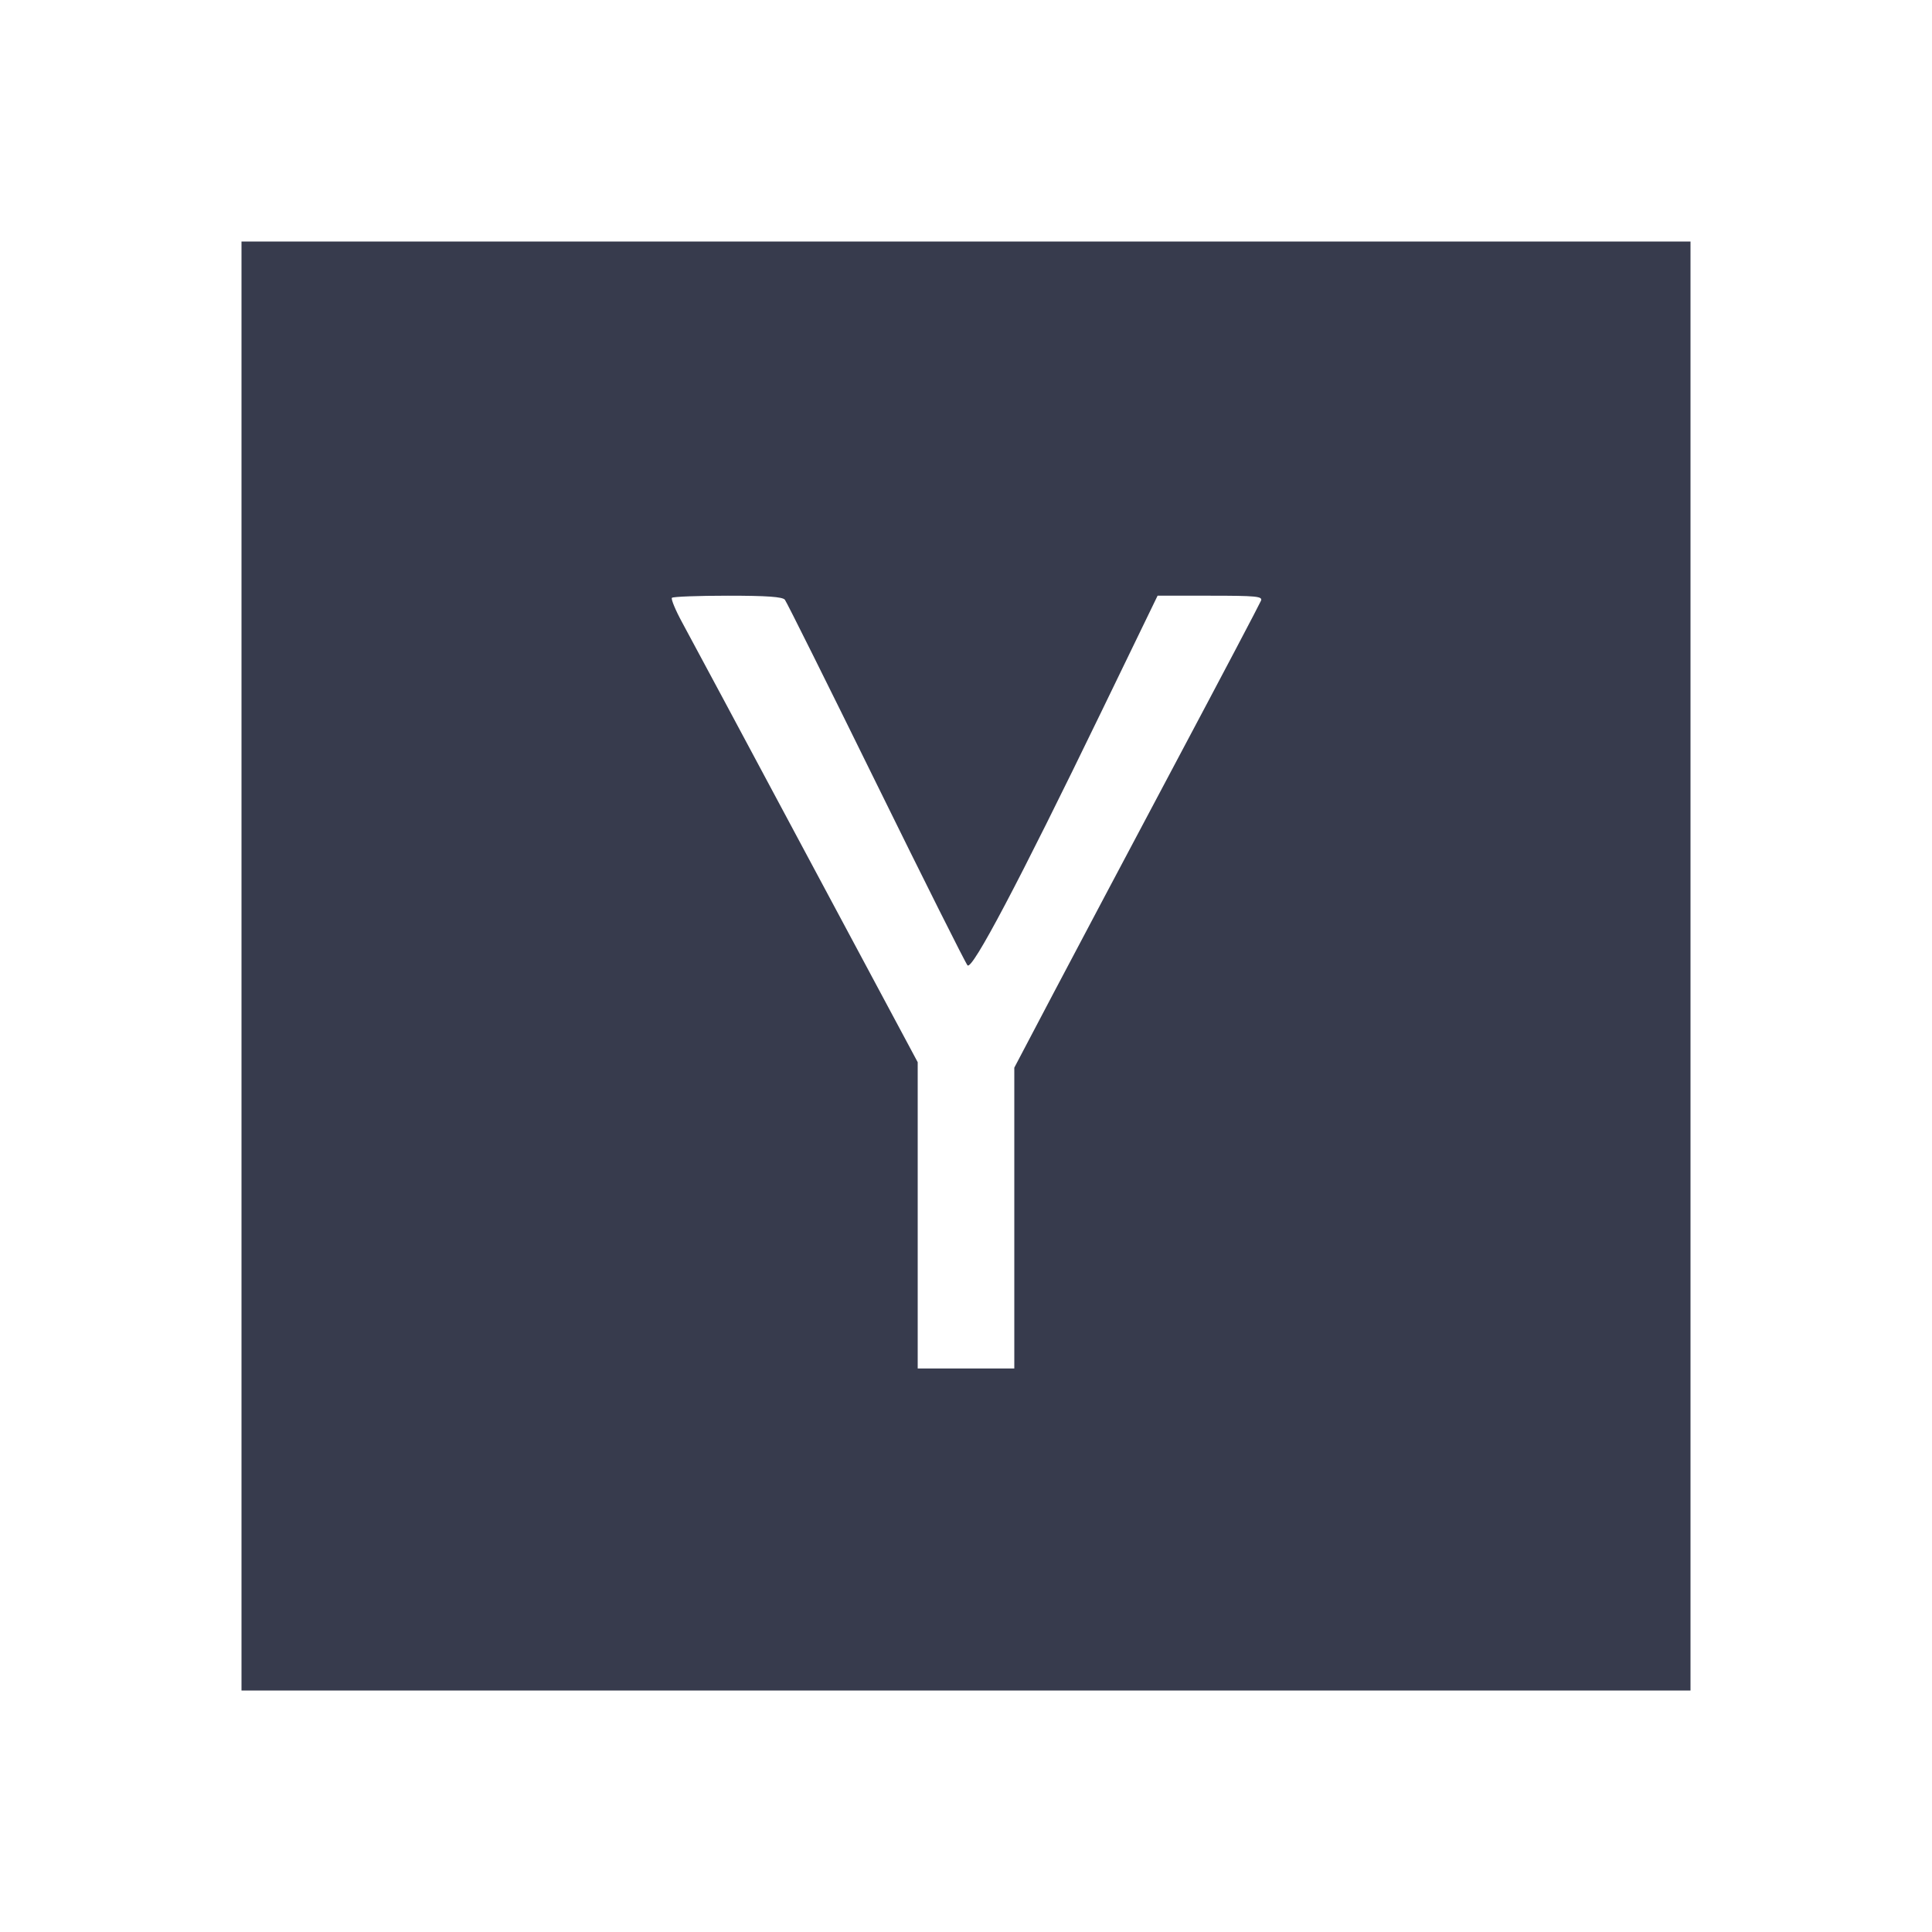
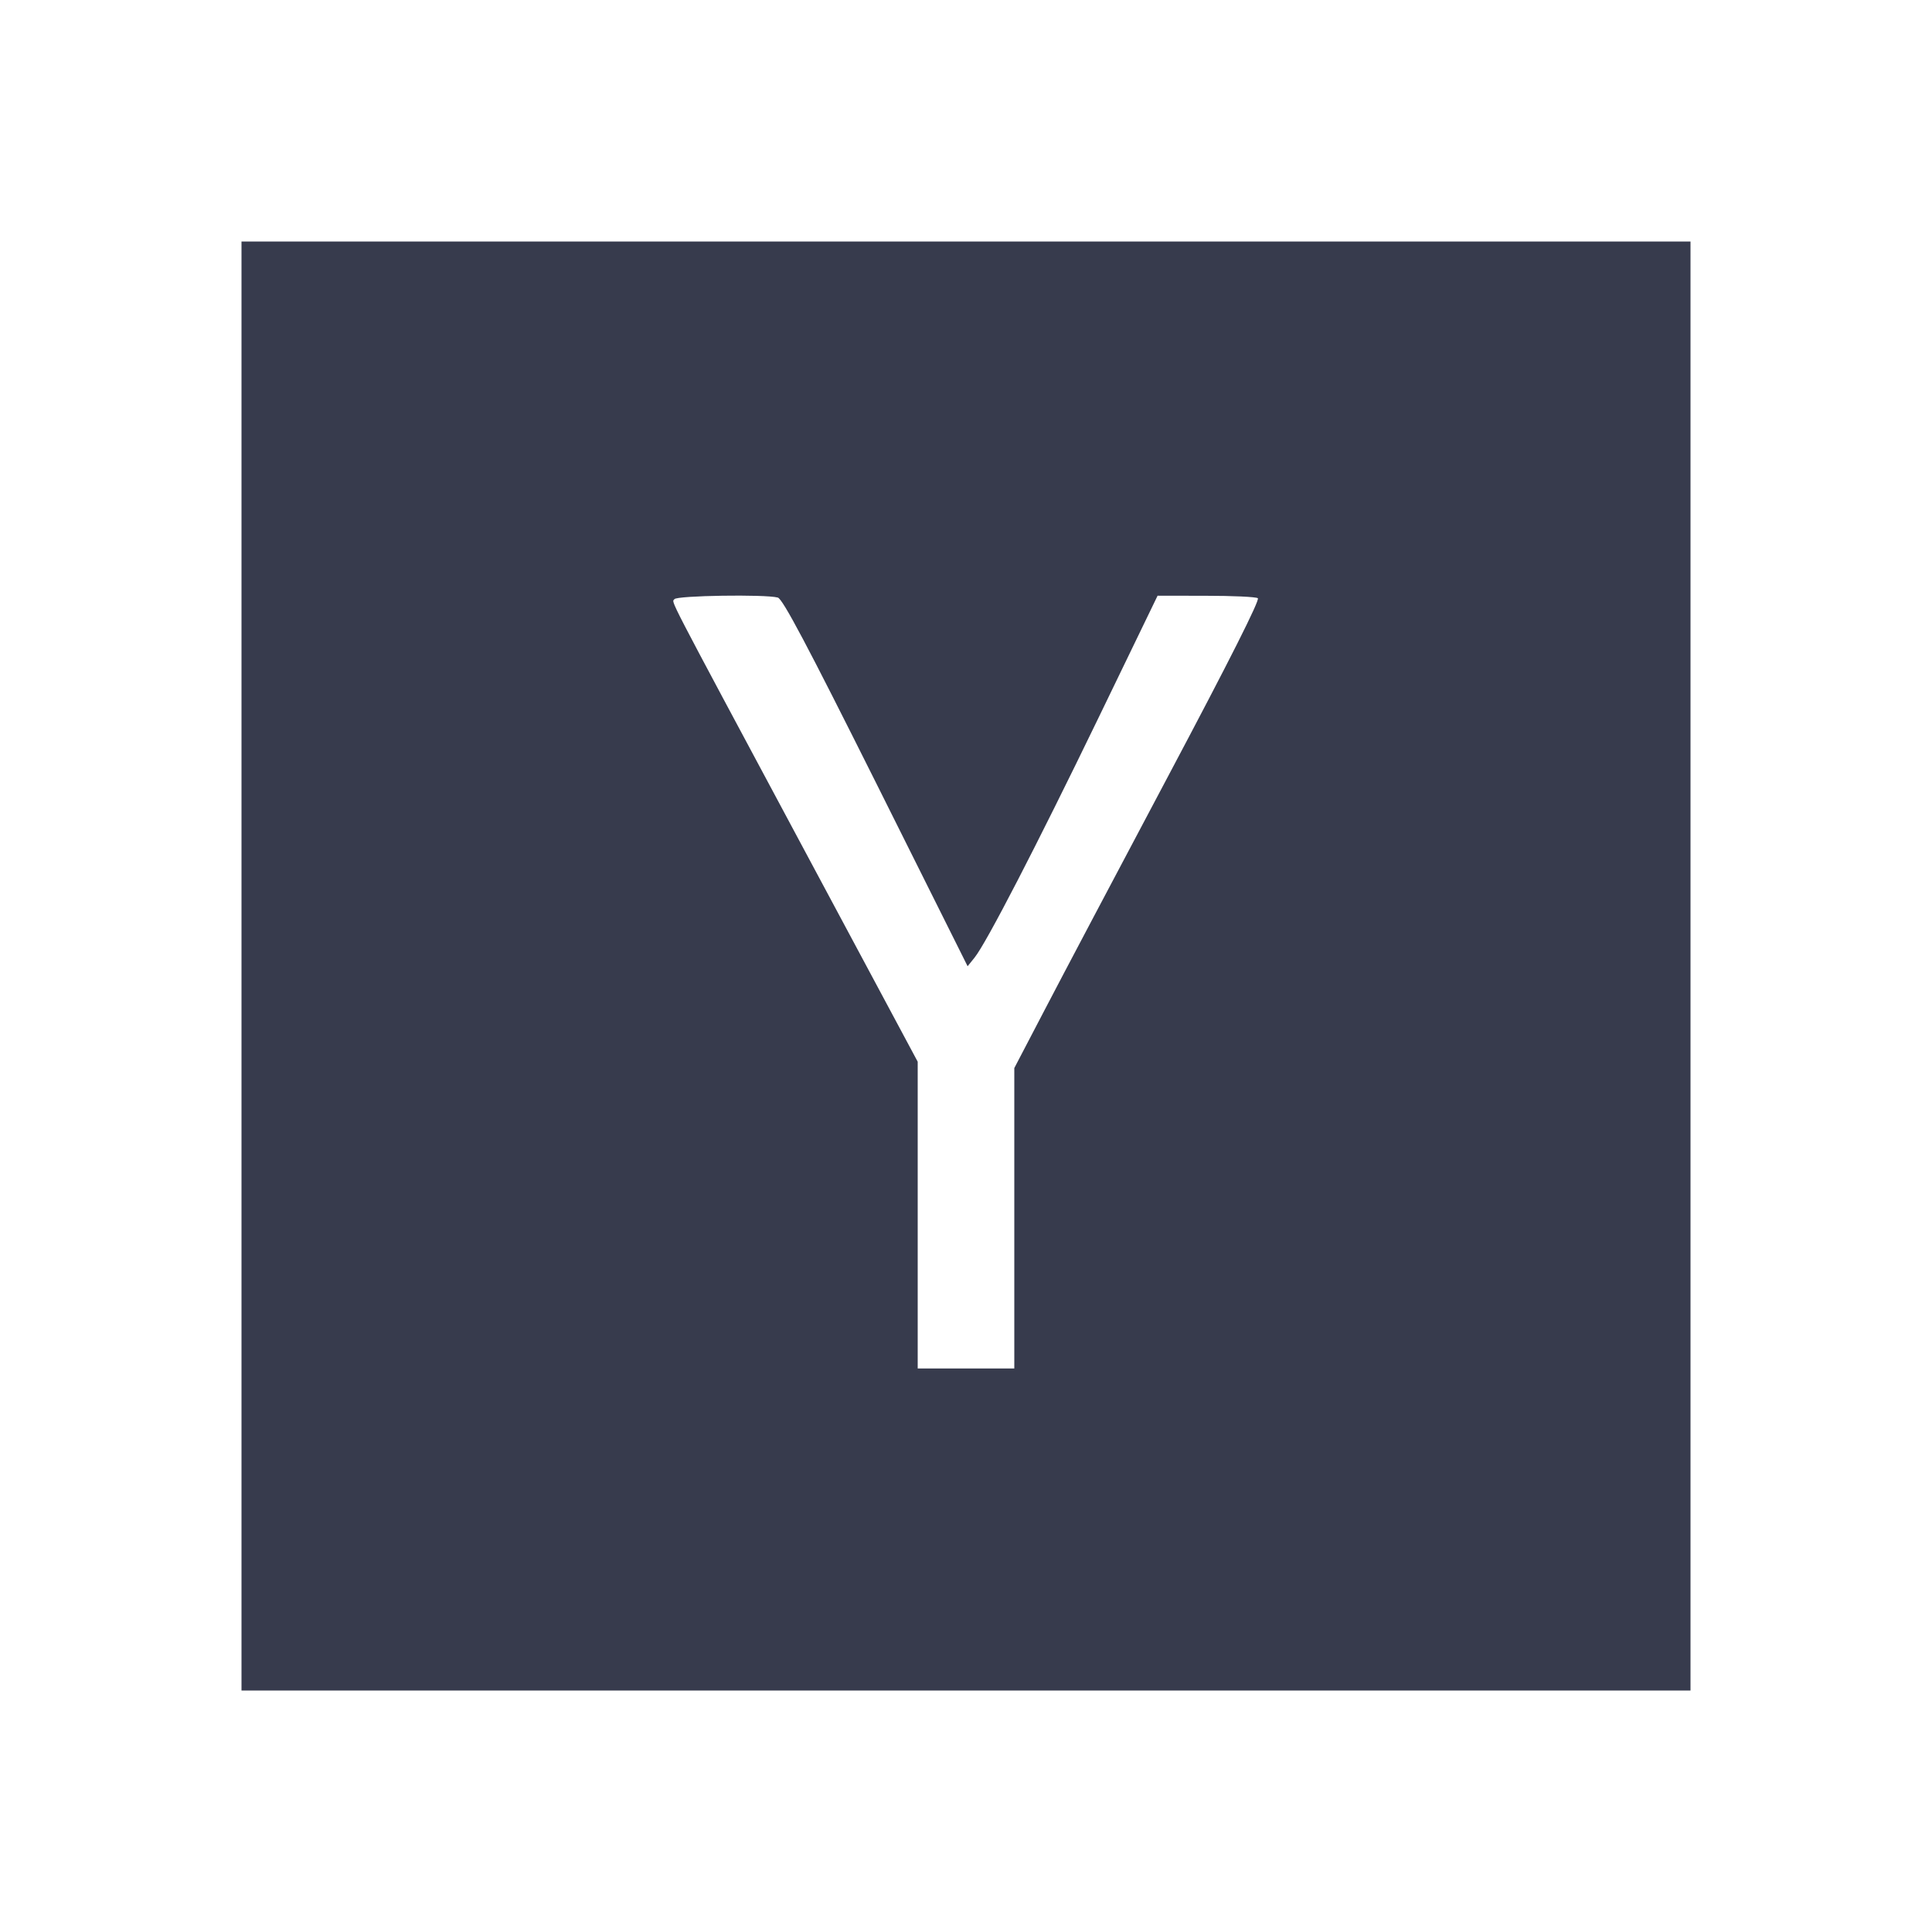
<svg xmlns="http://www.w3.org/2000/svg" width="24" height="24" viewBox="0 0 24 24" fill="none">
-   <path d="M3.000 12.000 L 3.000 21.000 12.000 21.000 L 21.000 21.000 21.000 12.000 L 21.000 3.000 12.000 3.000 L 3.000 3.000 3.000 12.000 M9.750 7.450 C 9.772 7.478,10.281 8.499,10.881 9.720 C 11.481 10.941,11.993 11.963,12.019 11.992 C 12.077 12.055,12.653 10.964,13.687 8.830 L 14.380 7.400 15.034 7.400 C 15.605 7.400,15.686 7.408,15.665 7.461 C 15.652 7.495,15.176 8.399,14.606 9.471 C 14.036 10.543,13.352 11.835,13.085 12.341 L 12.600 13.263 12.600 15.131 L 12.600 17.000 12.000 17.000 L 11.400 17.000 11.400 15.098 L 11.400 13.195 10.015 10.608 C 9.254 9.184,8.561 7.892,8.476 7.736 C 8.391 7.580,8.333 7.440,8.347 7.426 C 8.362 7.412,8.674 7.400,9.042 7.400 C 9.529 7.400,9.721 7.414,9.750 7.450 " fill="#373B4D" stroke="none" fill-rule="evenodd" />
+   <path d="M3.000 12.000 L 3.000 21.000 12.000 21.000 L 21.000 21.000 21.000 12.000 L 21.000 3.000 12.000 3.000 L 3.000 3.000 3.000 12.000 M9.662 7.423 C 9.723 7.439,10.028 8.016,10.882 9.724 L 12.020 12.003 12.107 11.895 C 12.253 11.713,12.871 10.517,13.644 8.921 L 14.380 7.400 14.980 7.401 C 15.310 7.401,15.600 7.414,15.625 7.431 C 15.654 7.450,15.274 8.204,14.512 9.640 C 13.876 10.839,13.185 12.146,12.978 12.544 L 12.600 13.268 12.600 15.134 L 12.600 17.000 12.000 17.000 L 11.400 17.000 11.400 15.095 L 11.400 13.189 9.973 10.525 C 8.228 7.266,8.346 7.495,8.378 7.443 C 8.406 7.398,9.506 7.381,9.662 7.423 " fill="#373B4D" stroke="none" fill-rule="evenodd" />
</svg>
